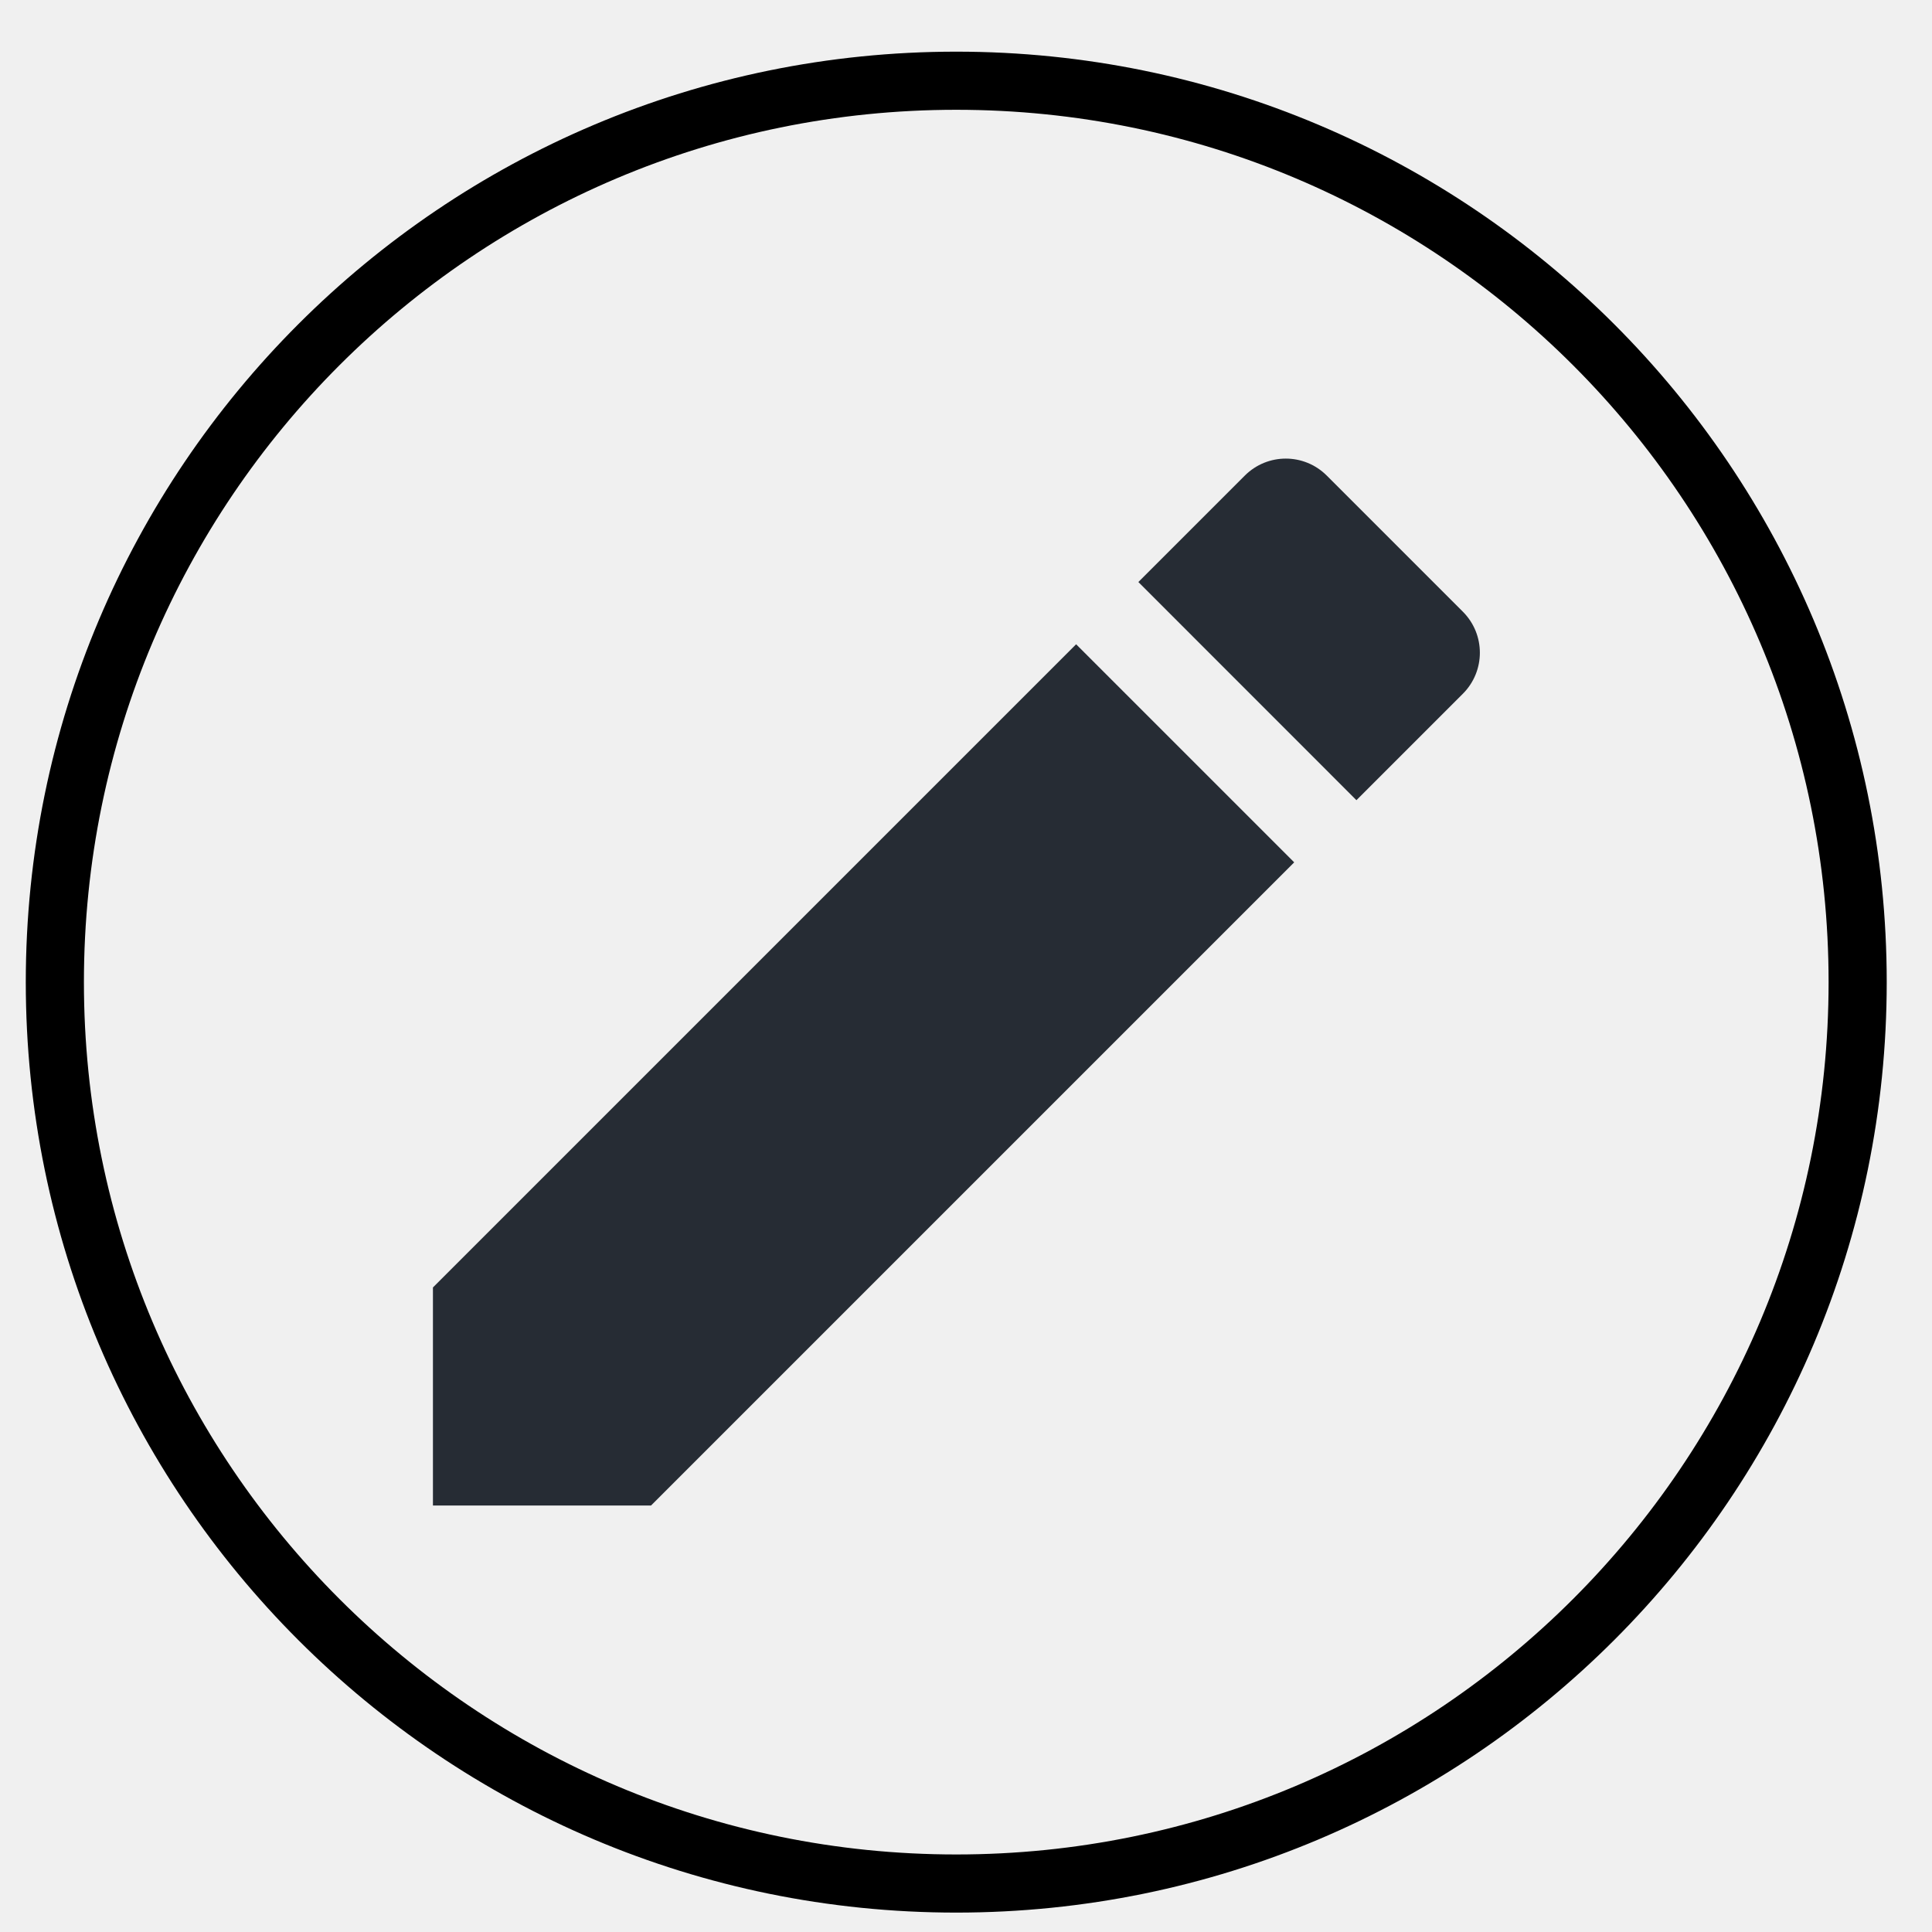
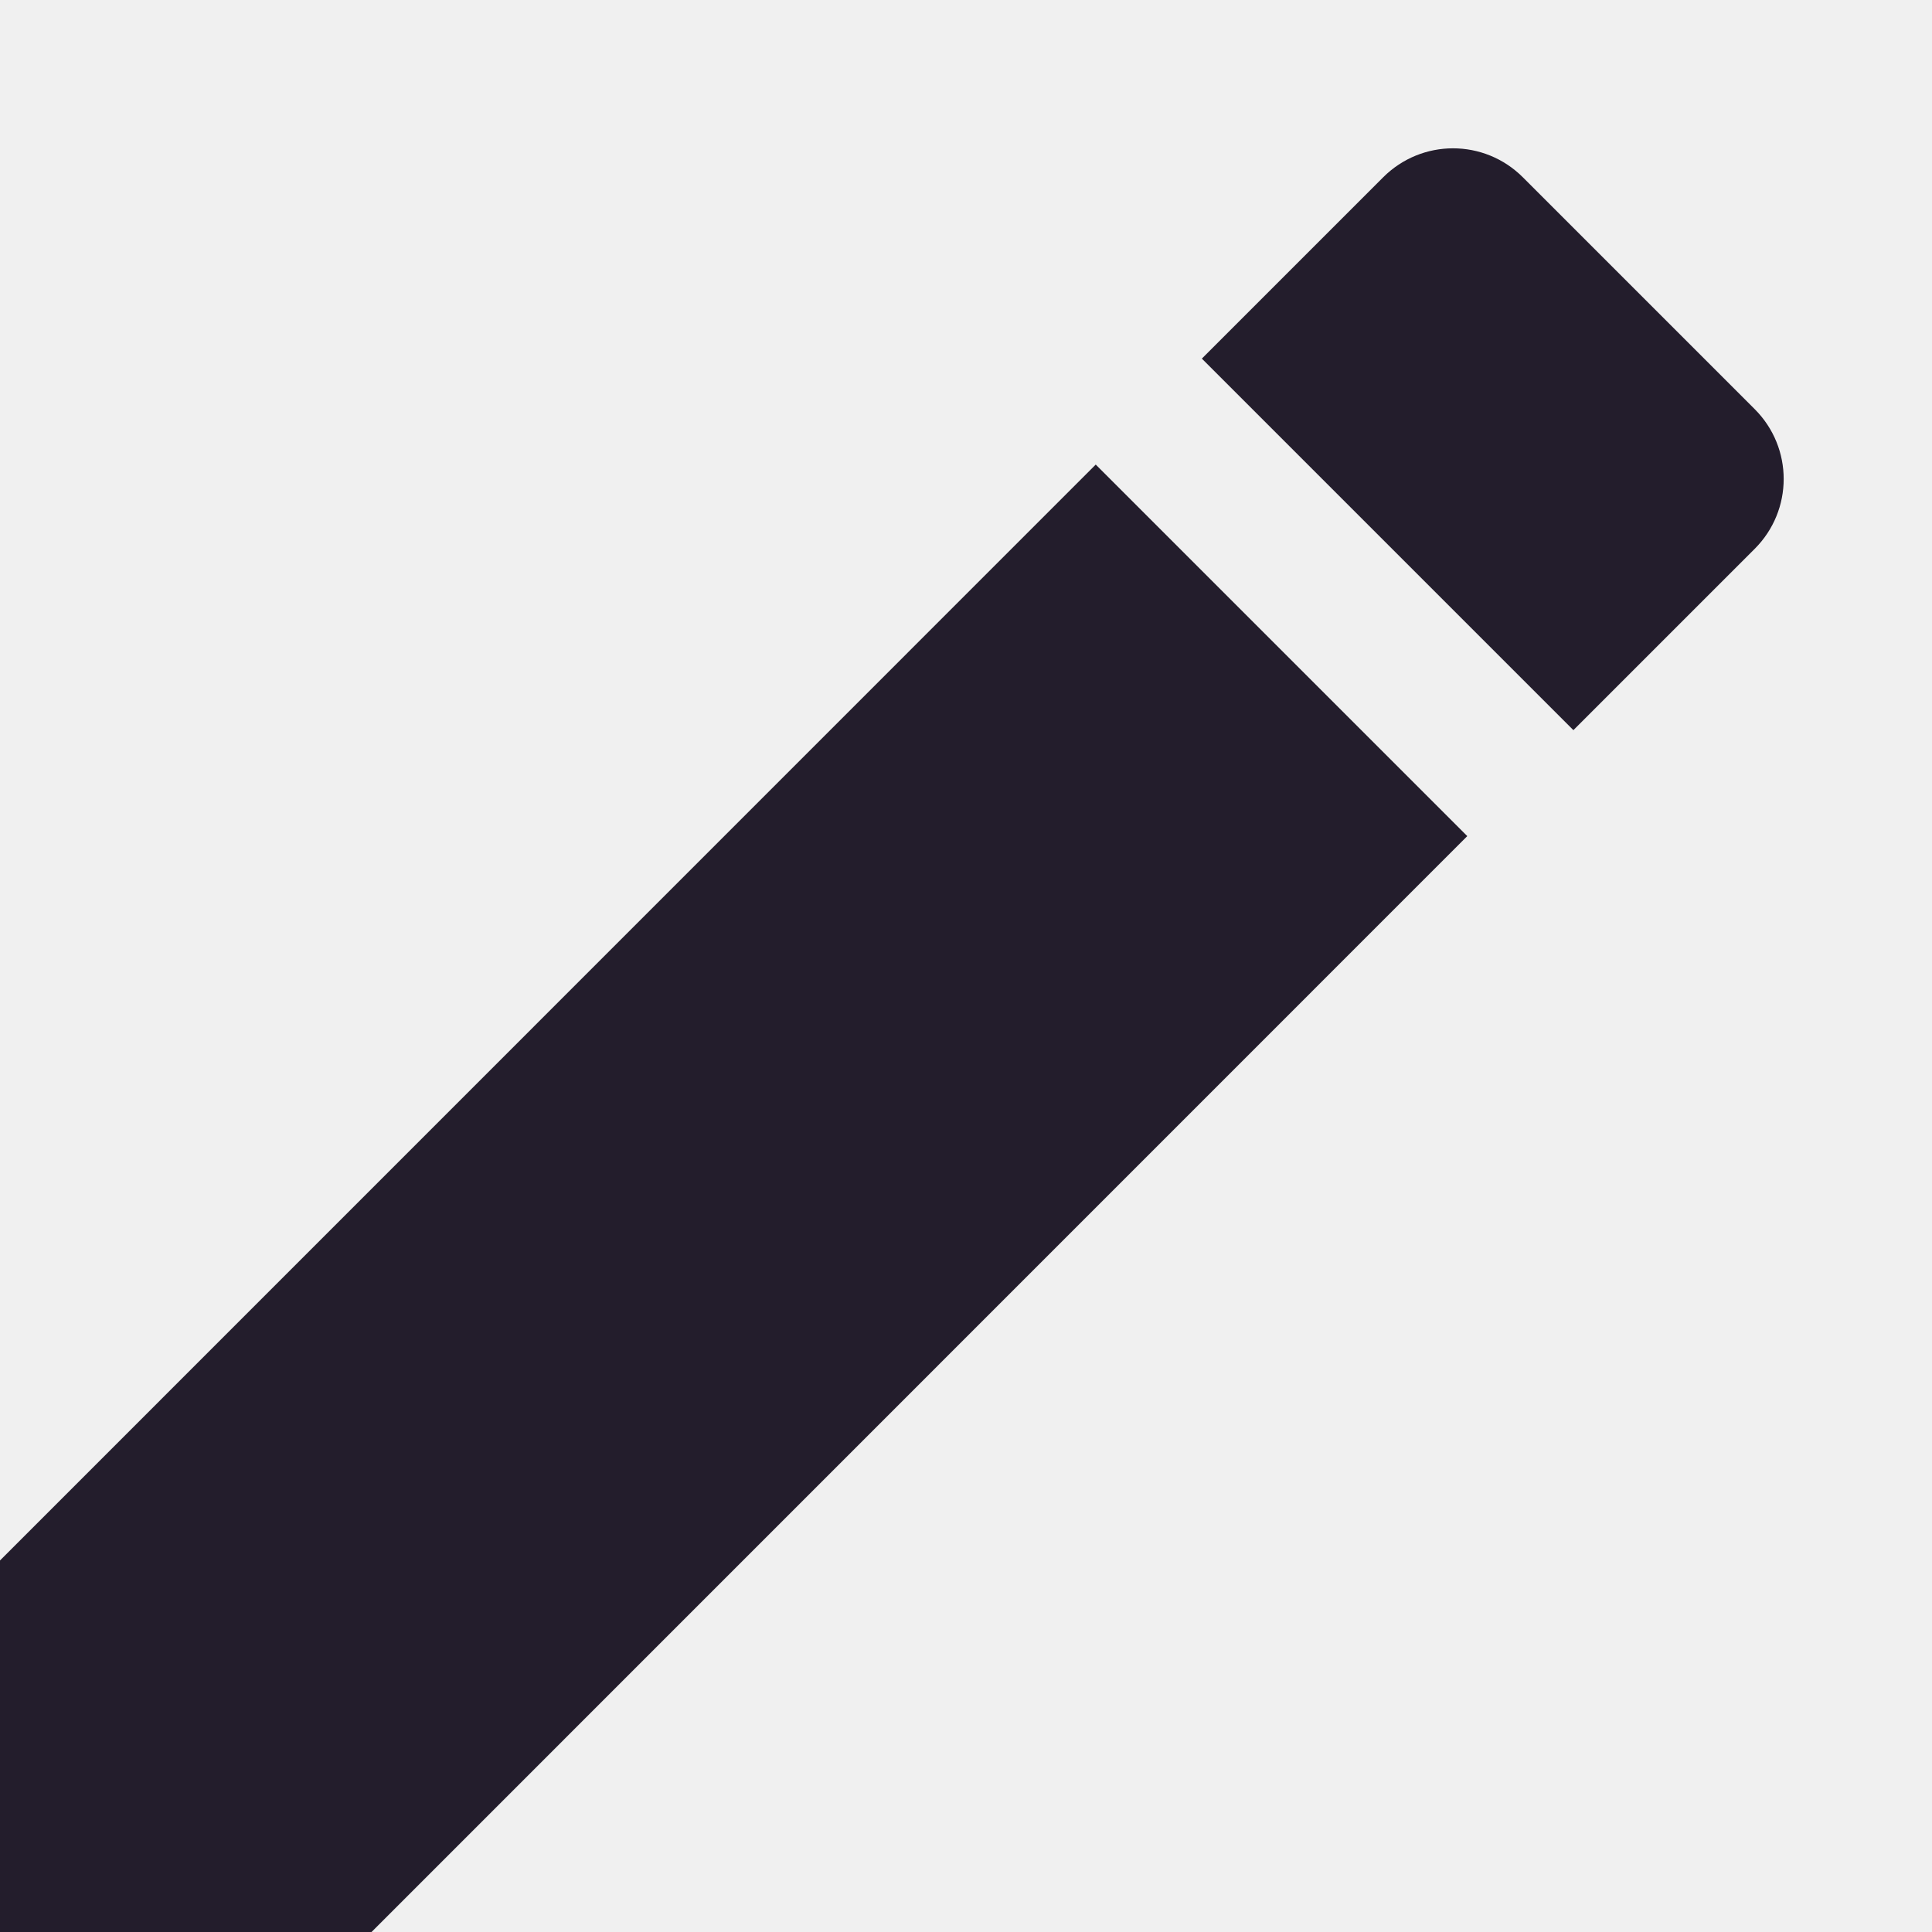
- <svg xmlns="http://www.w3.org/2000/svg" width="23" height="23" viewBox="0 0 23 23" fill="none">
-   <circle cx="11.384" cy="11.692" r="10.731" stroke="black" stroke-width="0.692" />
-   <g clip-path="url(#clip0_9549_148232)">
-     <path d="M5.154 15.327V17.923H7.75L15.407 10.266L12.811 7.67L5.154 15.327ZM17.415 8.259C17.685 7.989 17.685 7.552 17.415 7.282L15.795 5.662C15.525 5.392 15.089 5.392 14.819 5.662L13.552 6.929L16.148 9.526L17.415 8.259Z" fill="#262C34" />
-   </g>
-   <defs>
-     <clipPath id="clip0_9549_148232">
-       <rect width="16.615" height="16.615" fill="white" transform="translate(3.07715 3.3848)" />
-     </clipPath>
-   </defs>
+ <svg xmlns="http://www.w3.org/2000/svg" width="13" height="13" viewBox="0 0 13 13" fill="none">
+   <path d="M0 10.5L0 13L2.5 13L9.873 5.626L7.373 3.126L0 10.5ZM11.807 3.693C12.067 3.433 12.067 3.013 11.807 2.753L10.247 1.193C9.987 0.933 9.567 0.933 9.307 1.193L8.087 2.413L10.587 4.913L11.807 3.693Z" fill="#231D2C" />
</svg>
